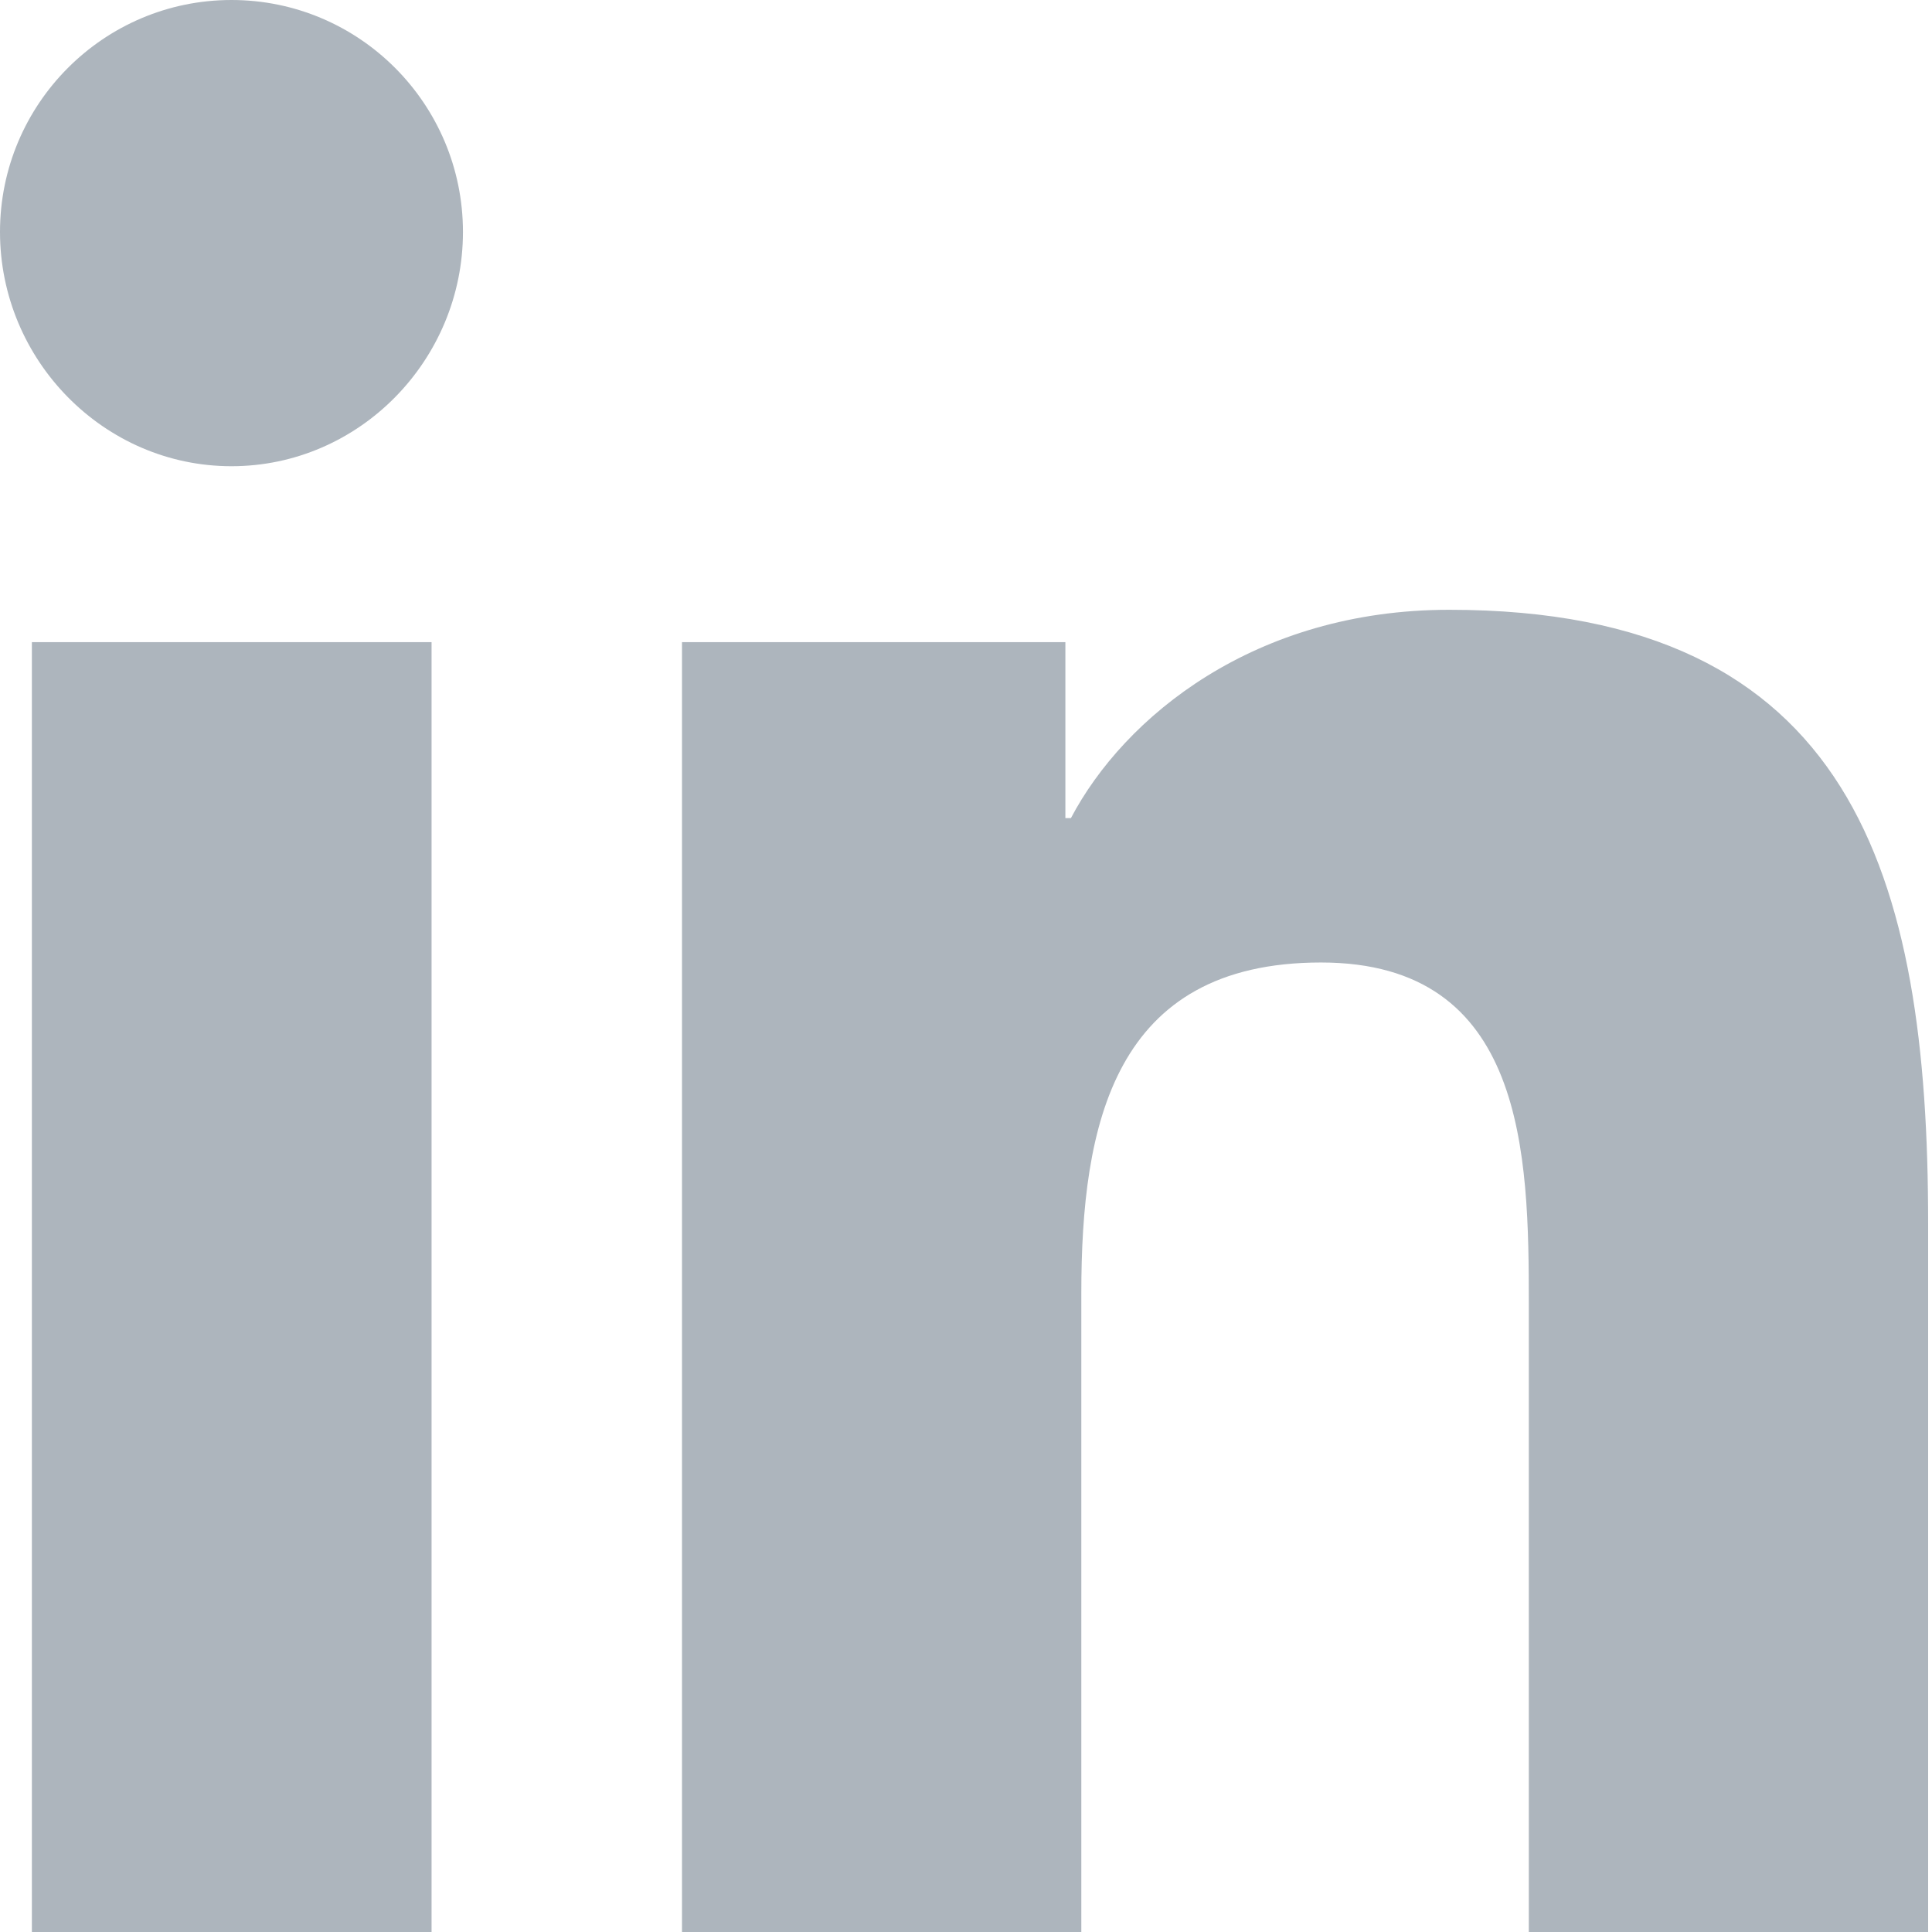
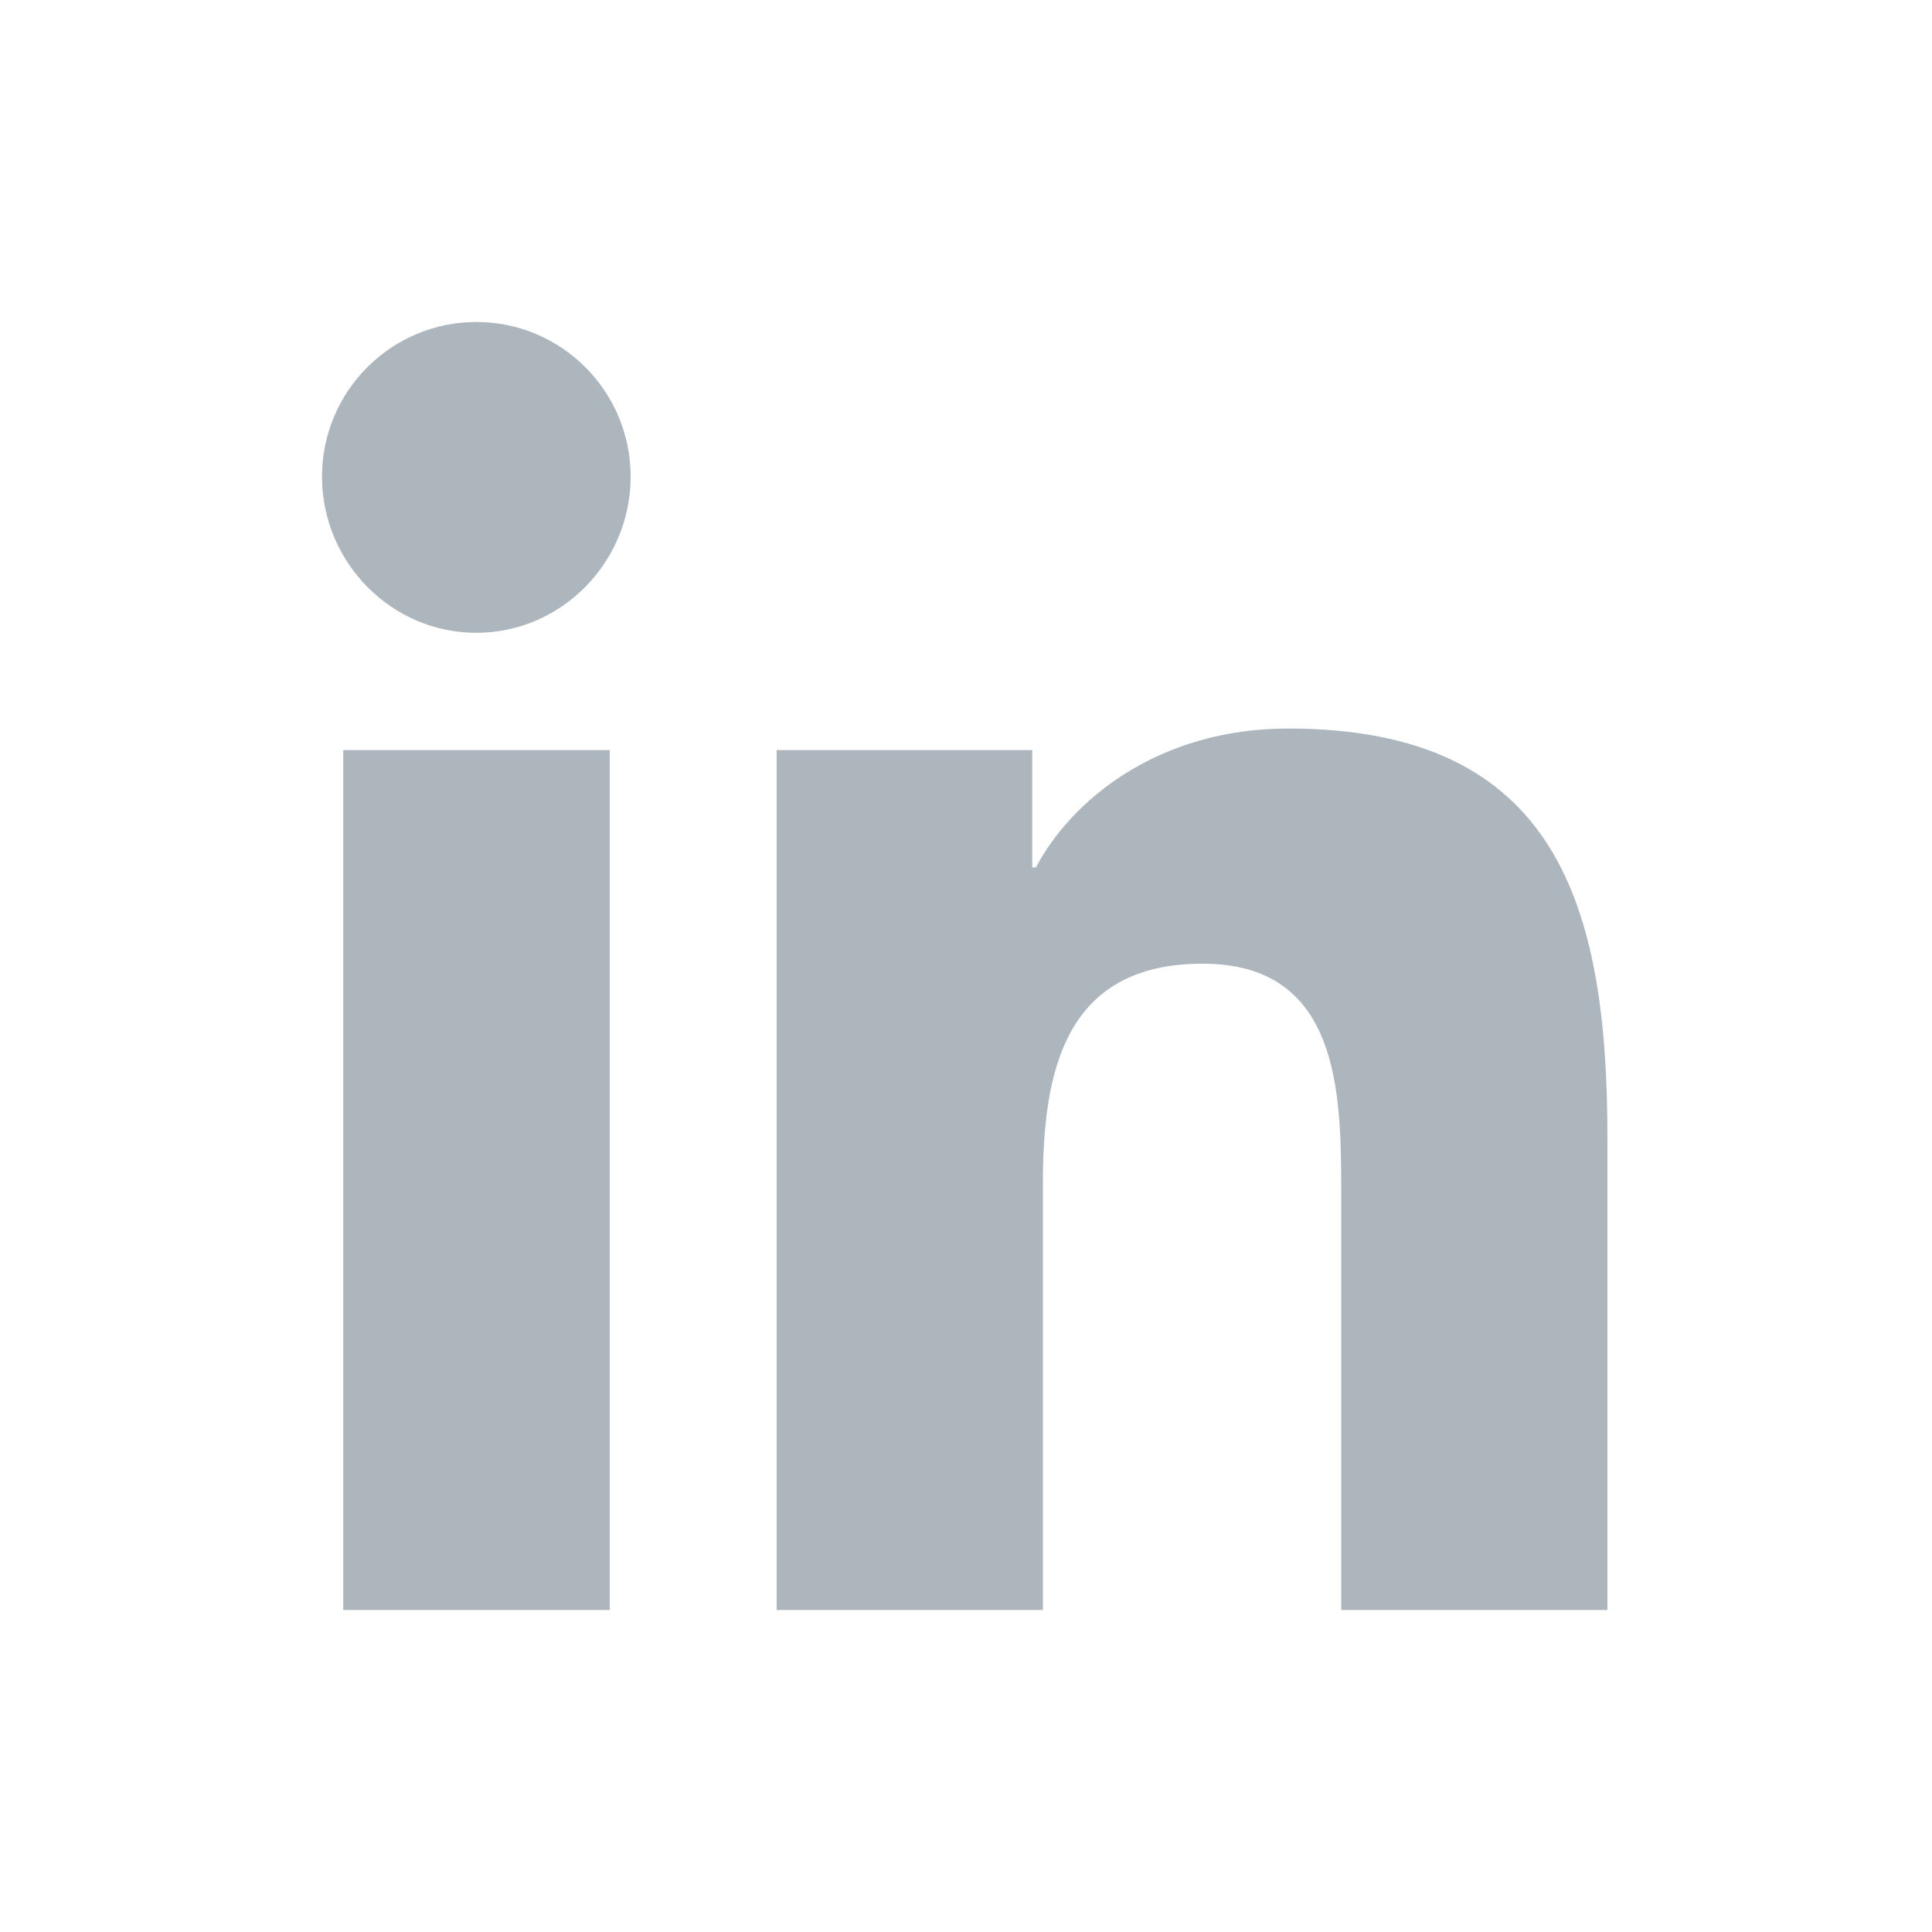
- <svg xmlns="http://www.w3.org/2000/svg" width="16px" height="16px" viewBox="0 0 16 16" version="1.1">
+ <svg xmlns="http://www.w3.org/2000/svg" width="24px" height="24px" viewBox="0 0 24 24" version="1.1">
  <defs />
-   <g id="Components" stroke="none" stroke-width="1" fill="none" fill-rule="evenodd">
-     <g id="Icon-Set" transform="translate(-183, -305)" fill-rule="nonzero">
-       <g id="linkedin" transform="translate(179, 301)">
-         <rect id="Rectangle" x="0" y="0" width="24" height="24" />
-         <path d="M7.574,20 L4.264,20 L4.264,9.318 L7.574,9.318 L7.574,20 Z M5.917,7.861 C4.859,7.861 4,6.982 4,5.921 C4,4.861 4.859,4 5.917,4 C6.976,4 7.834,4.861 7.834,5.921 C7.834,6.982 6.976,7.861 5.917,7.861 Z M16.661,20 L16.661,14.8 C16.661,13.561 16.636,11.971 14.94,11.971 C13.219,11.971 12.955,13.318 12.955,14.711 L12.955,20 L9.648,20 L9.648,9.318 L12.823,9.318 L12.823,10.775 L12.869,10.775 C13.311,9.936 14.391,9.05 16.002,9.05 C19.351,9.05 19.968,11.261 19.968,14.132 L19.968,20 L16.661,20 Z" id="Shape" fill="#ADB5BD" />
-       </g>
-     </g>
+   <g id="linkedin" stroke="none" stroke-width="1" fill="none" fill-rule="evenodd">
+     <path d="M7.574,20 L4.264,20 L4.264,9.318 L7.574,9.318 L7.574,20 Z M5.917,7.861 C4.859,7.861 4,6.982 4,5.921 C4,4.861 4.859,4 5.917,4 C6.976,4 7.834,4.861 7.834,5.921 C7.834,6.982 6.976,7.861 5.917,7.861 Z M16.661,20 L16.661,14.8 C16.661,13.561 16.636,11.971 14.94,11.971 C13.219,11.971 12.955,13.318 12.955,14.711 L12.955,20 L9.648,20 L9.648,9.318 L12.823,9.318 L12.823,10.775 L12.869,10.775 C13.311,9.936 14.391,9.05 16.002,9.05 C19.351,9.05 19.968,11.261 19.968,14.132 L19.968,20 L16.661,20 Z" id="Shape" fill="#ADB5BD" fill-rule="nonzero" />
  </g>
</svg>
